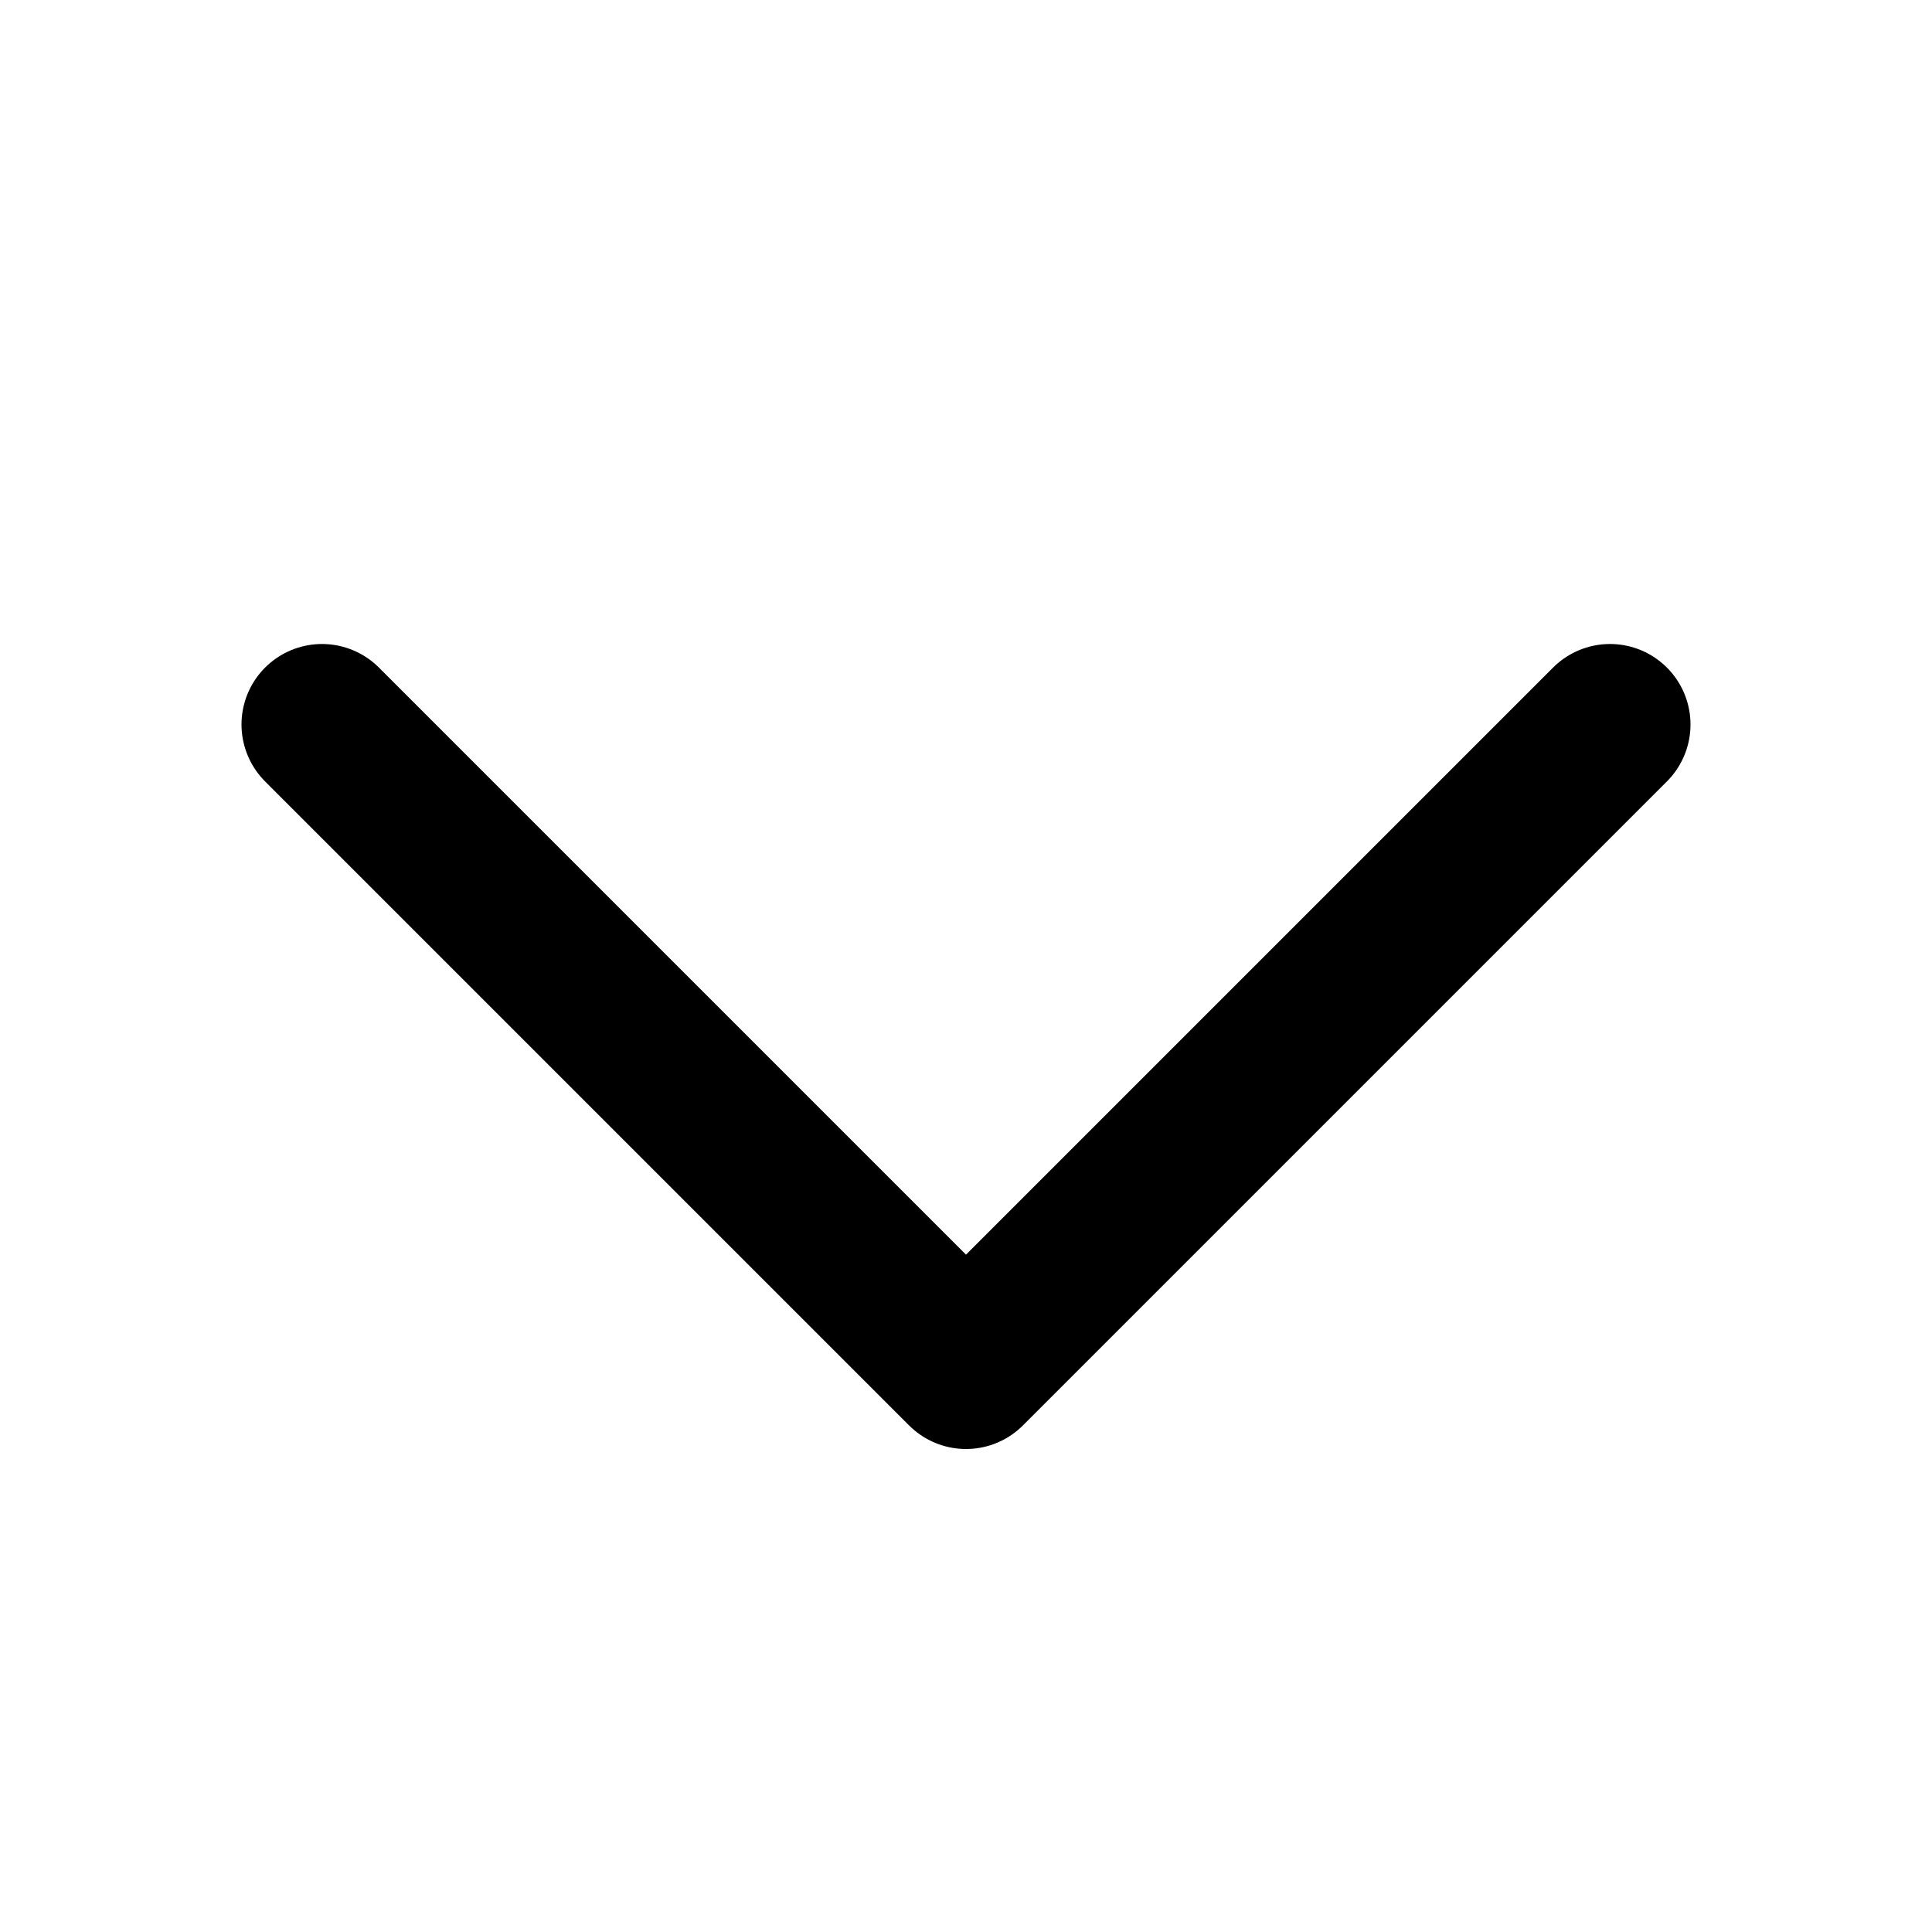
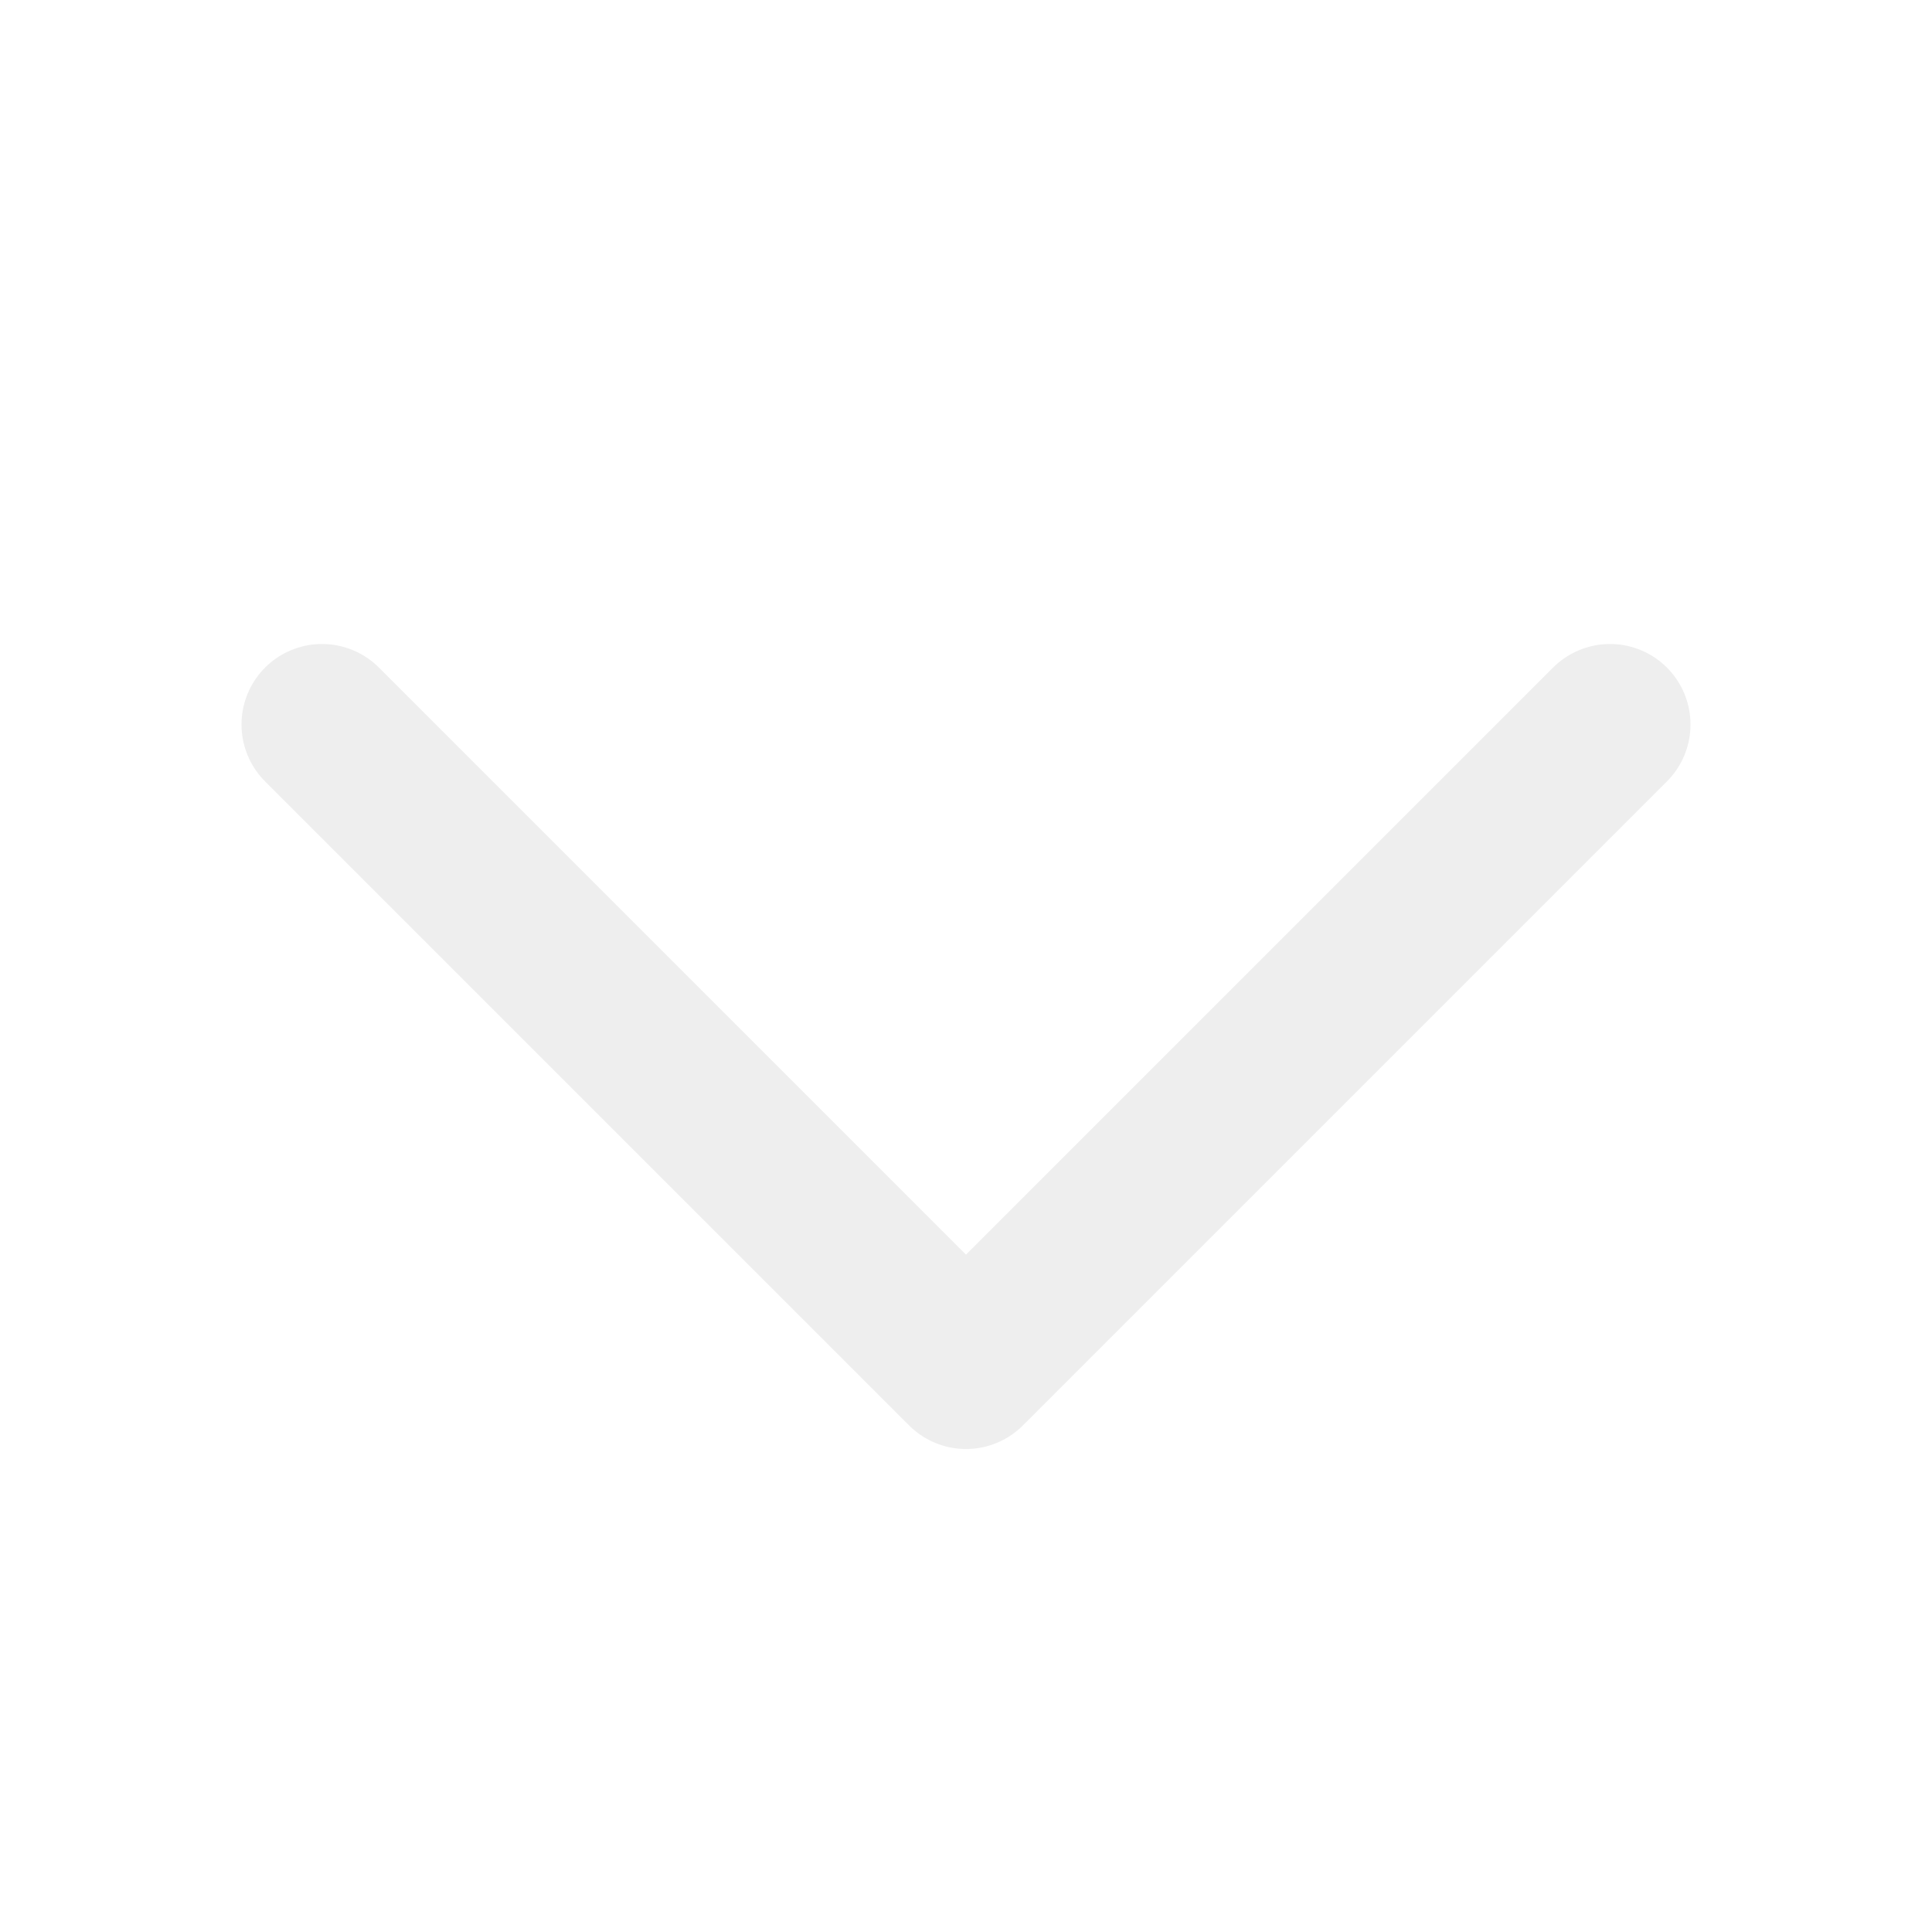
- <svg xmlns="http://www.w3.org/2000/svg" width="24px" height="24px" viewBox="0 0 24 24" fill="none">
-   <path d="M4 9L12 17L20 9" stroke="black" stroke-width="2" stroke-linecap="round" stroke-linejoin="round" />
+ <svg xmlns="http://www.w3.org/2000/svg" id="SvgjsSvg1001" width="288" height="288" version="1.1">
+   <defs id="SvgjsDefs1002" />
+   <g id="SvgjsG1008">
+     <svg fill="none" viewBox="0 0 24 24" width="288" height="288">
+       <path stroke="#eeeeee" stroke-linecap="round" stroke-linejoin="round" stroke-width="2" d="M4 9L12 17L20 9" class="colorStroke000 svgStroke" />
+     </svg>
+   </g>
</svg>
